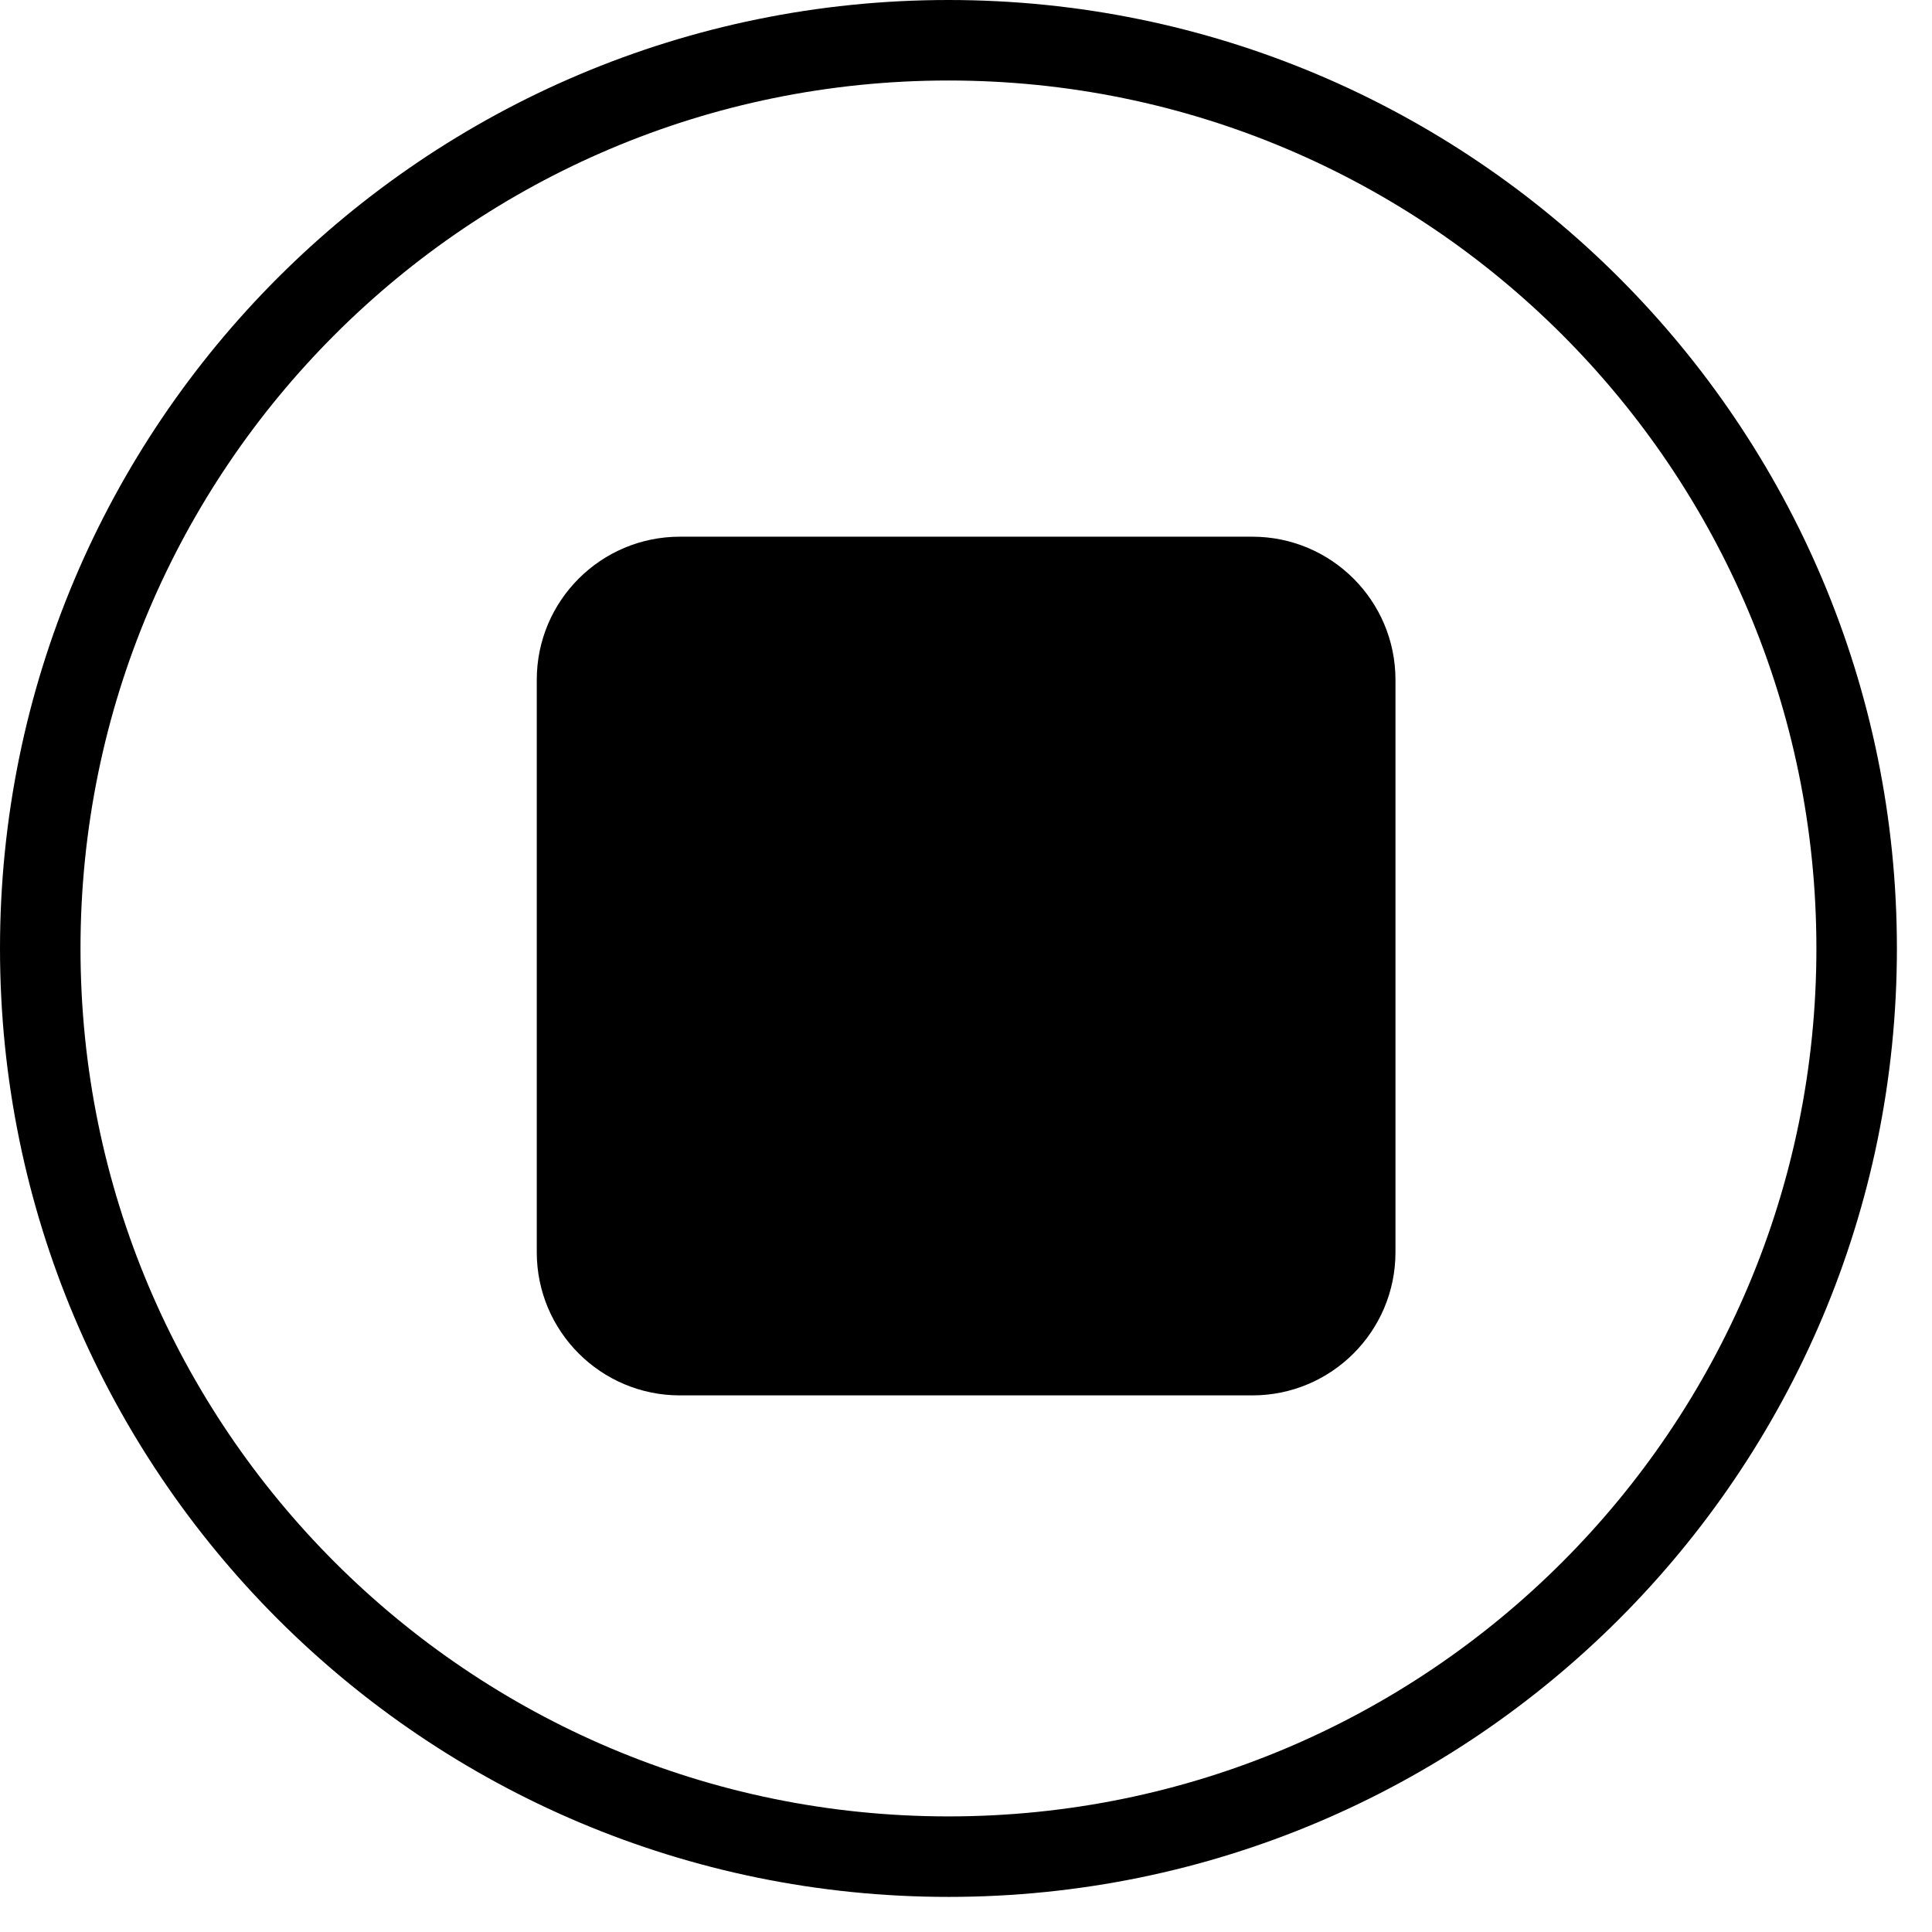
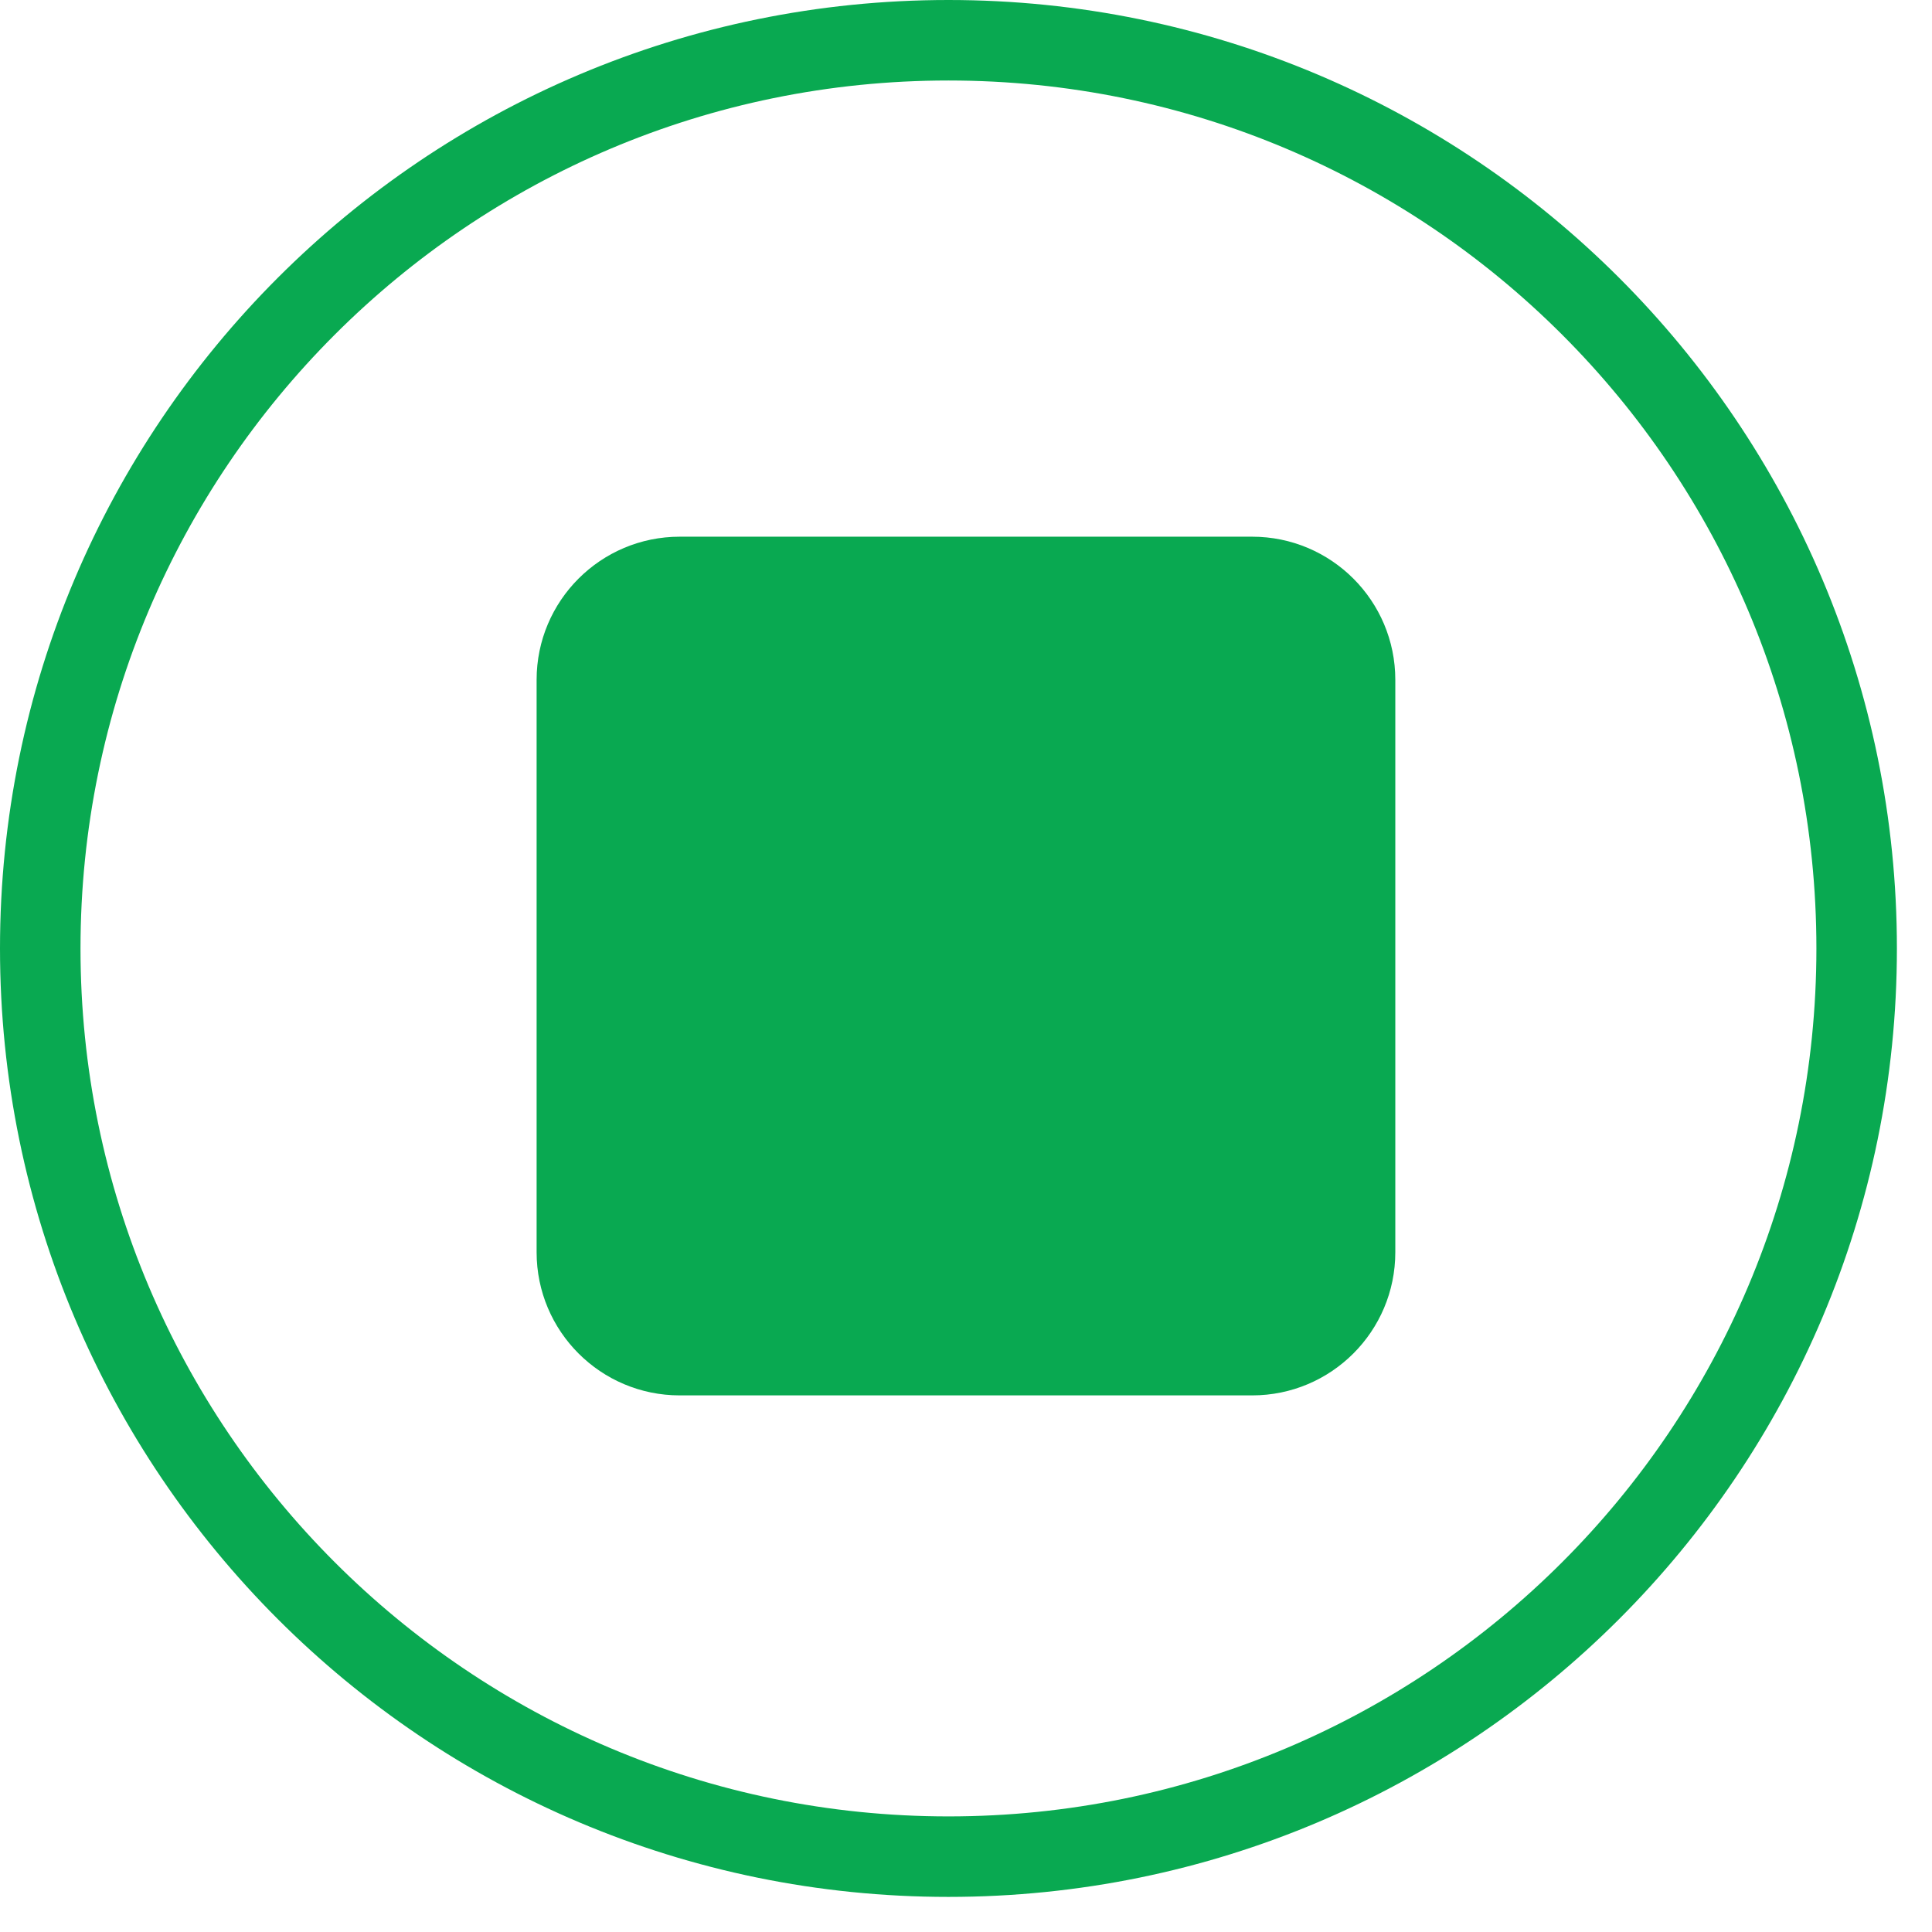
<svg xmlns="http://www.w3.org/2000/svg" width="24" height="24" viewBox="0 0 24 24" fill="none">
-   <circle cx="11.782" cy="11.782" r="11.282" stroke="black" />
-   <rect x="6.668" y="6.667" width="10.667" height="10.667" rx="1.778" fill="black" />
+   <circle cx="11.782" cy="11.782" r="11.282" stroke="#09A951" />
+   <rect x="6.666" y="6.667" width="10.667" height="10.667" rx="1.778" fill="#09A951" />
</svg>
